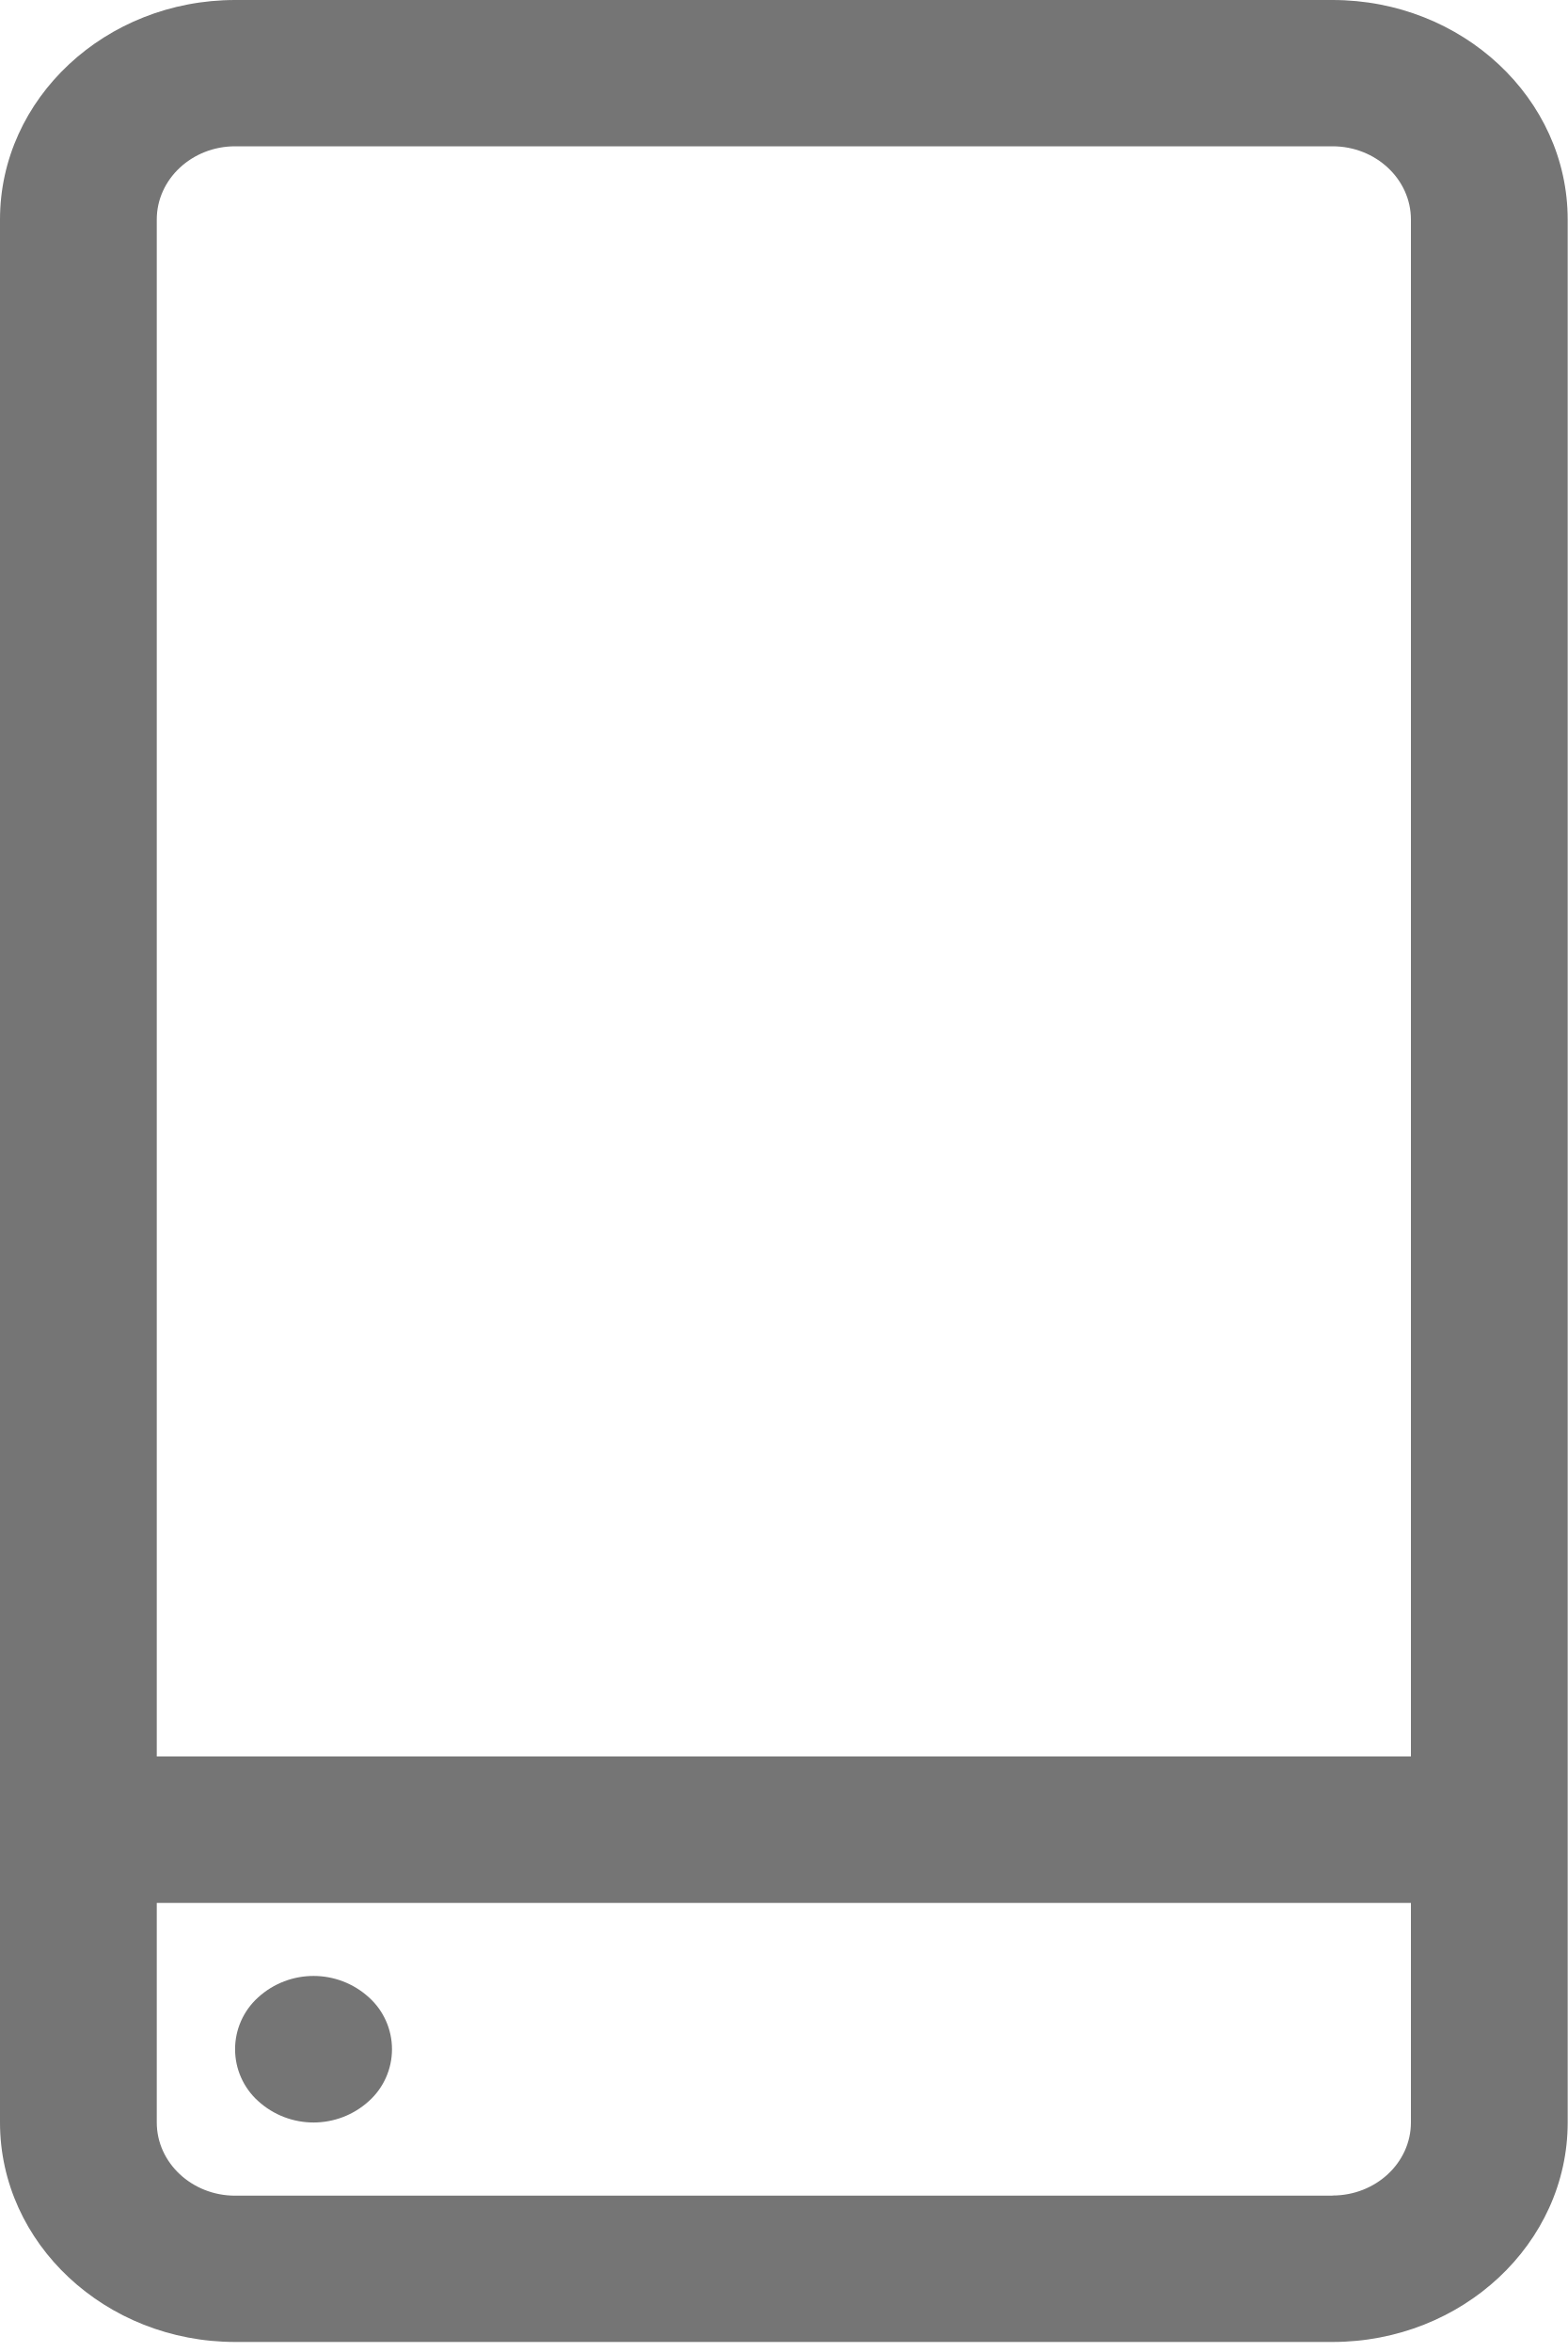
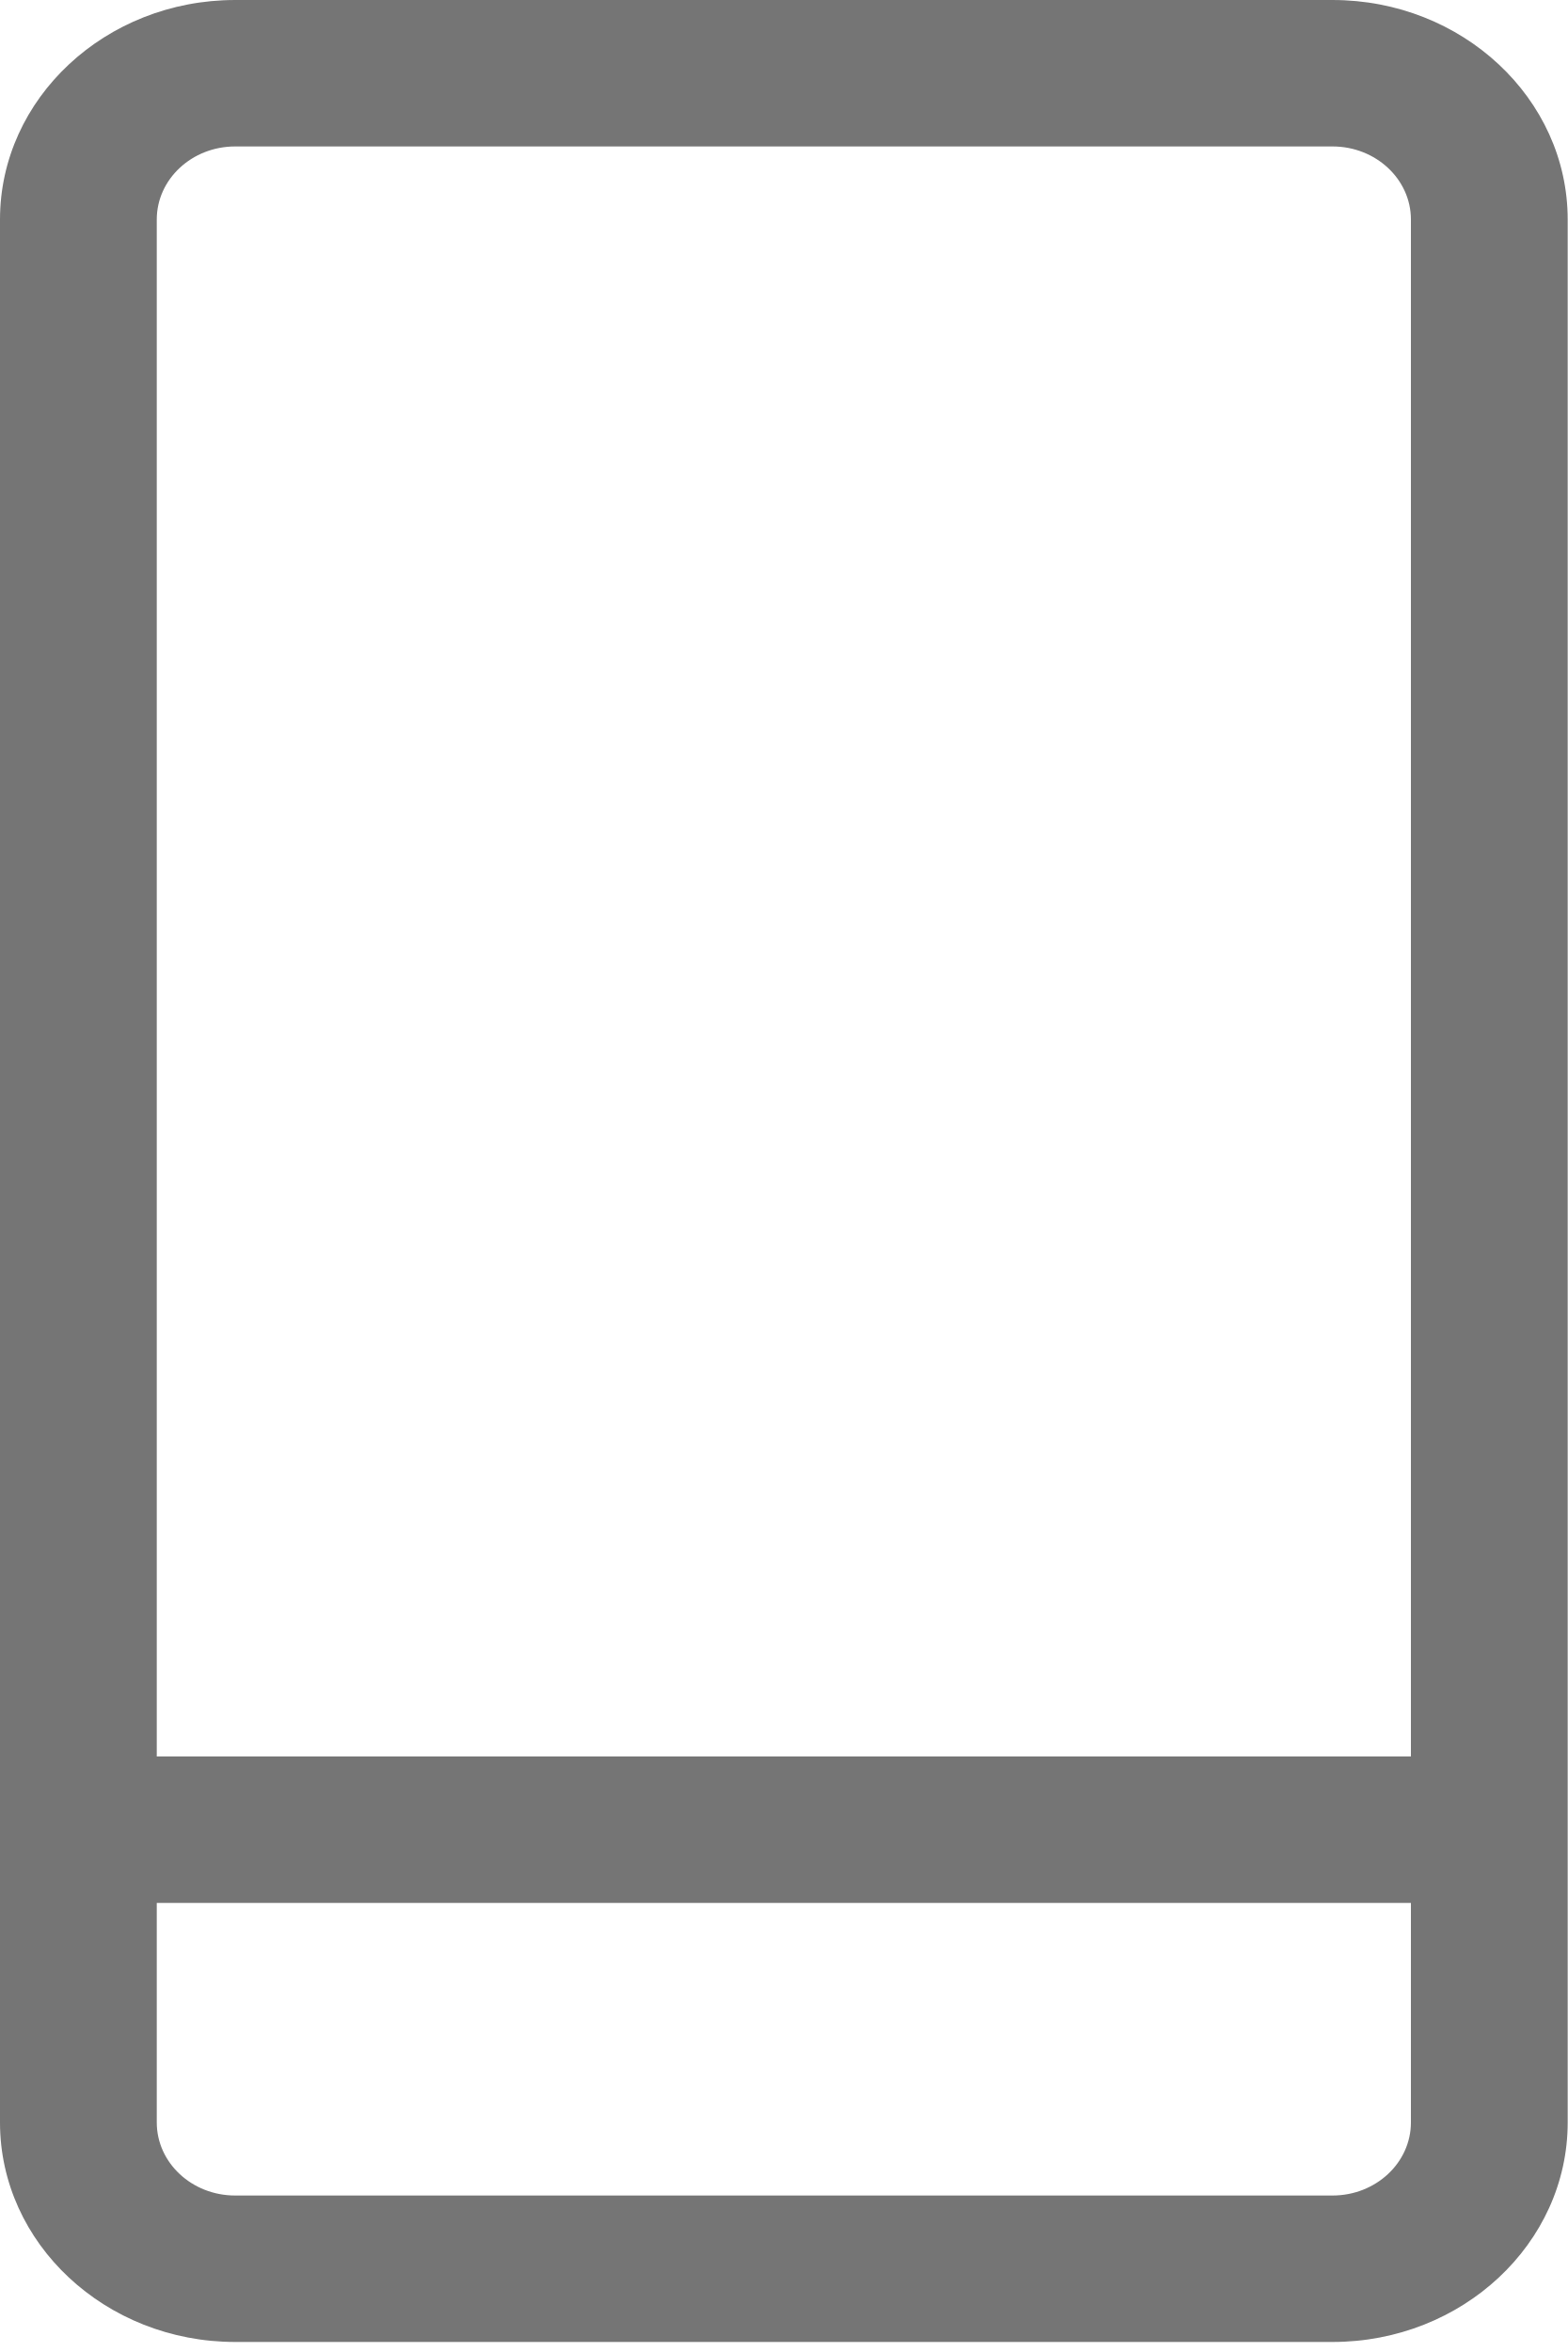
- <svg xmlns="http://www.w3.org/2000/svg" width="10" height="15" fill="none">
-   <path d="M8.5 0h-7C.673 0 0 .628 0 1.4v12.136c0 .772.673 1.4 1.5 1.4h7c.827 0 1.5-.628 1.5-1.4V1.4C10 .628 9.327 0 8.5 0zm-7 .933h7c.276 0 .5.21.5.467v9.802H1V1.4c0-.257.224-.467.5-.467zm7 13.07h-7c-.276 0-.5-.21-.5-.467v-1.4h8v1.4c0 .257-.224.466-.5.466z" fill="#757575" />
-   <path d="M2.354 12.739a.445.445 0 010 .66.525.525 0 01-.708 0 .445.445 0 010-.66.525.525 0 01.708 0z" fill="#757575" />
+ <svg xmlns="http://www.w3.org/2000/svg" width="10" height="15" viewBox="0 0 10 15" fill="none">
+   <path d="M8.5 3.05176e-05H1.5C0.673 3.05176e-05 0 0.628 0 1.4V13.536C0 14.308 0.673 14.936 1.5 14.936H8.5C9.327 14.936 10 14.308 10 13.536V1.4C10 0.628 9.327 3.05176e-05 8.5 3.05176e-05ZM1.5 0.934H8.5C8.776 0.934 9 1.143 9 1.4V11.202H1V1.4C1 1.143 1.224 0.934 1.5 0.934ZM8.5 14.002H1.5C1.224 14.002 1 13.793 1 13.536V12.136H9V13.536C9 13.793 8.776 14.002 8.5 14.002Z" fill="#757575" />
</svg>
